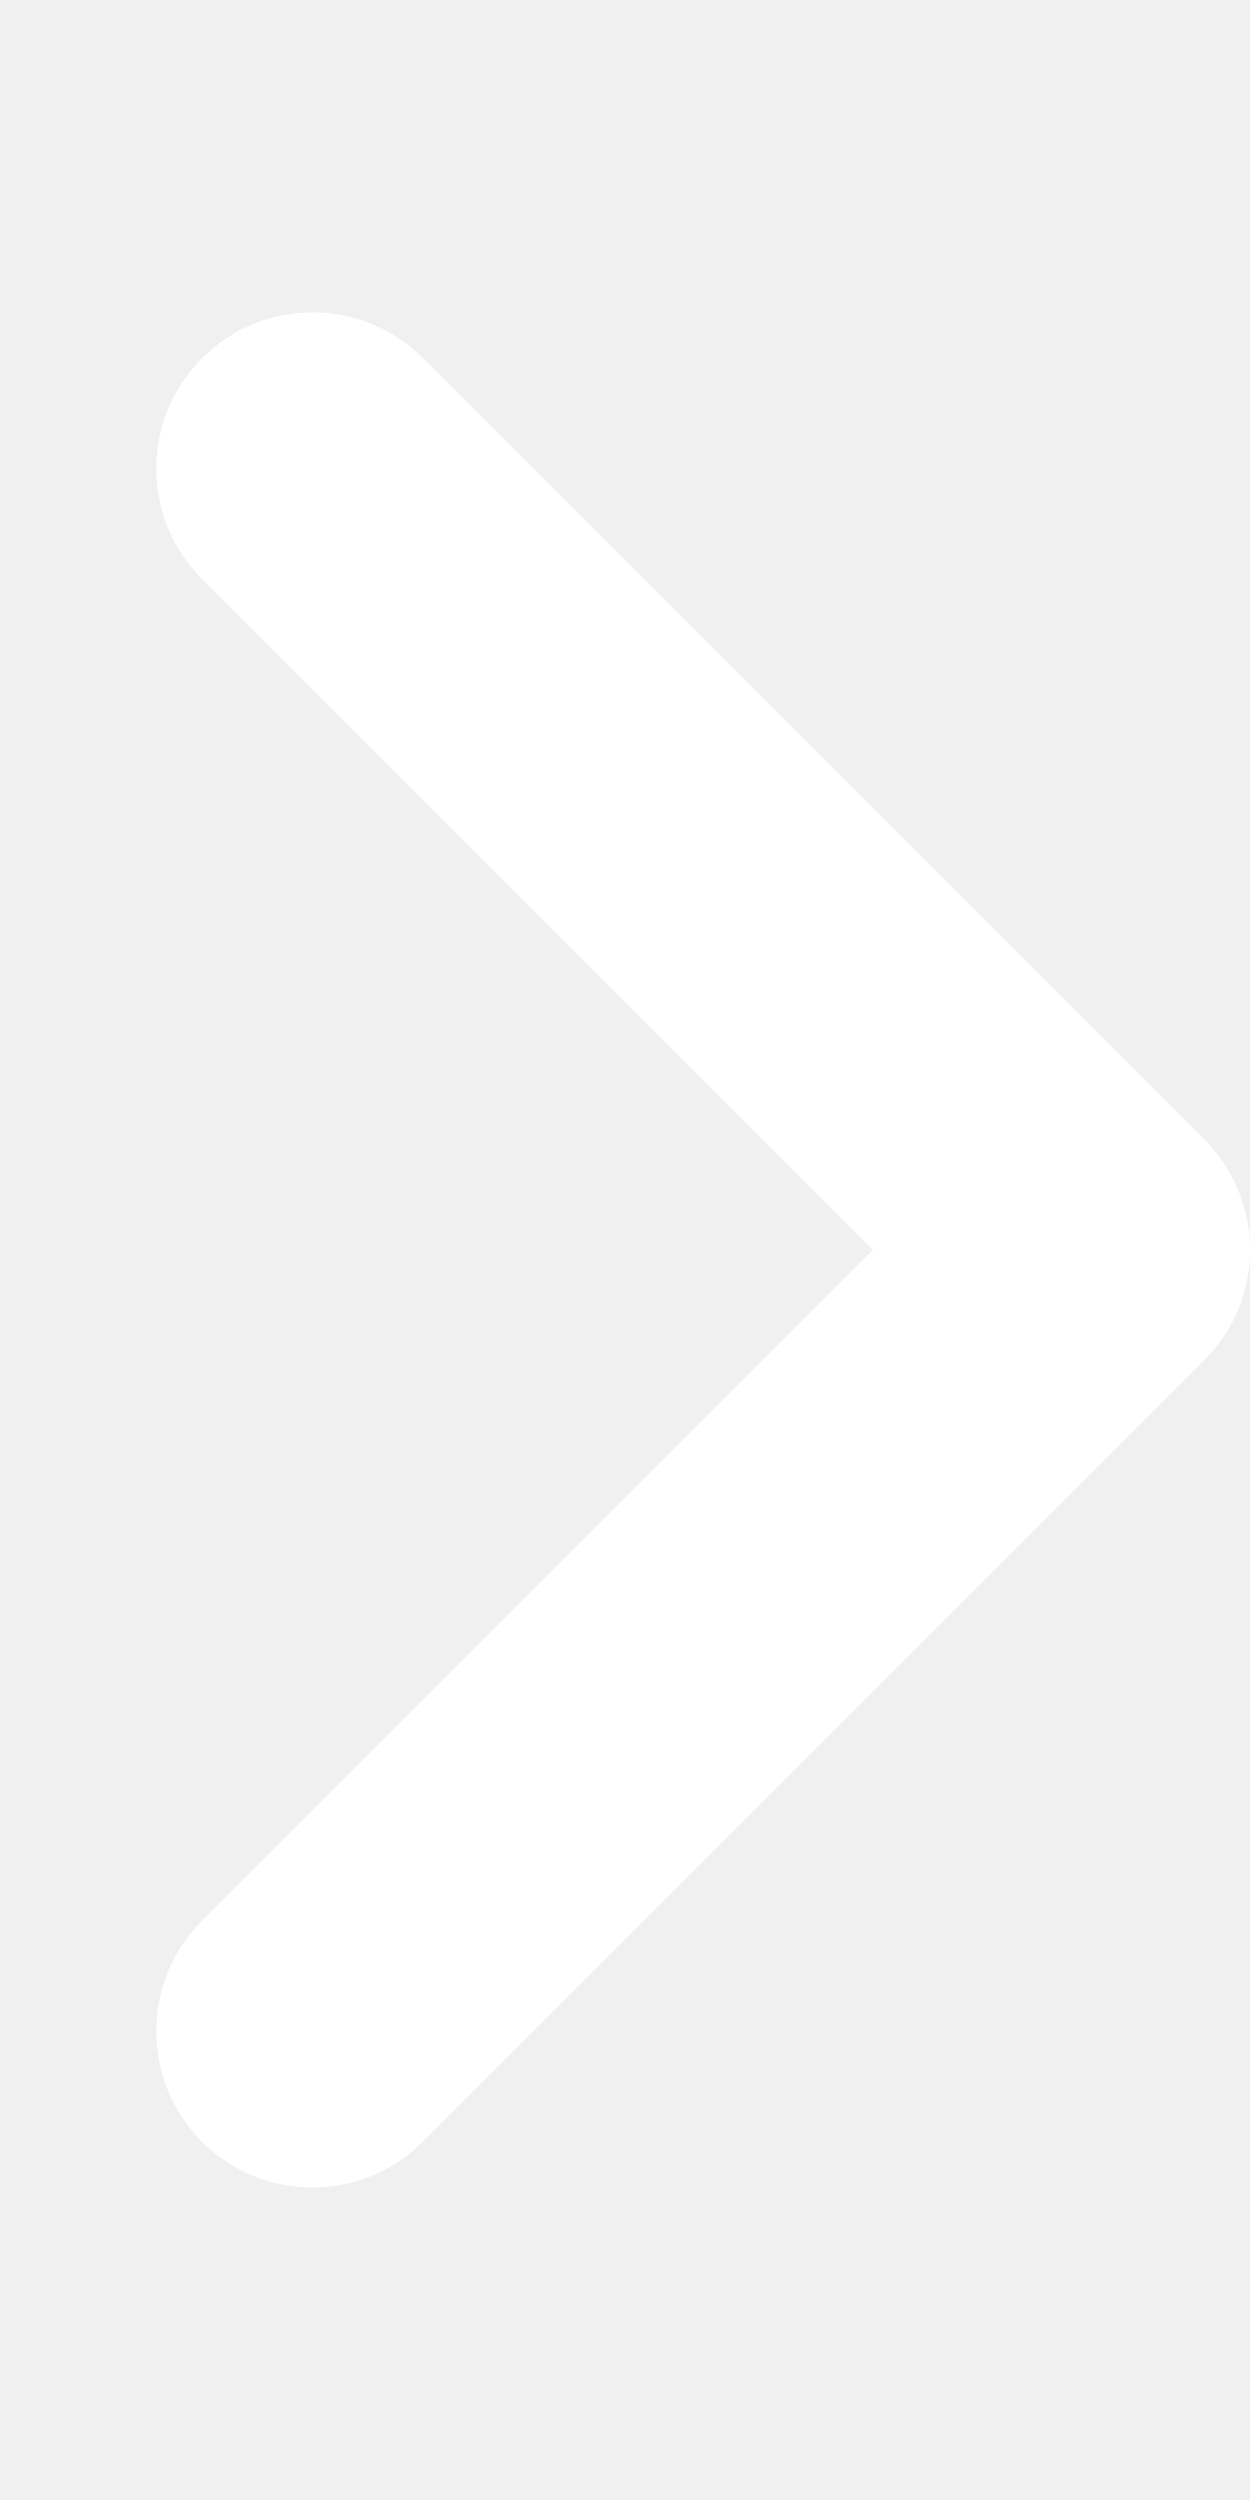
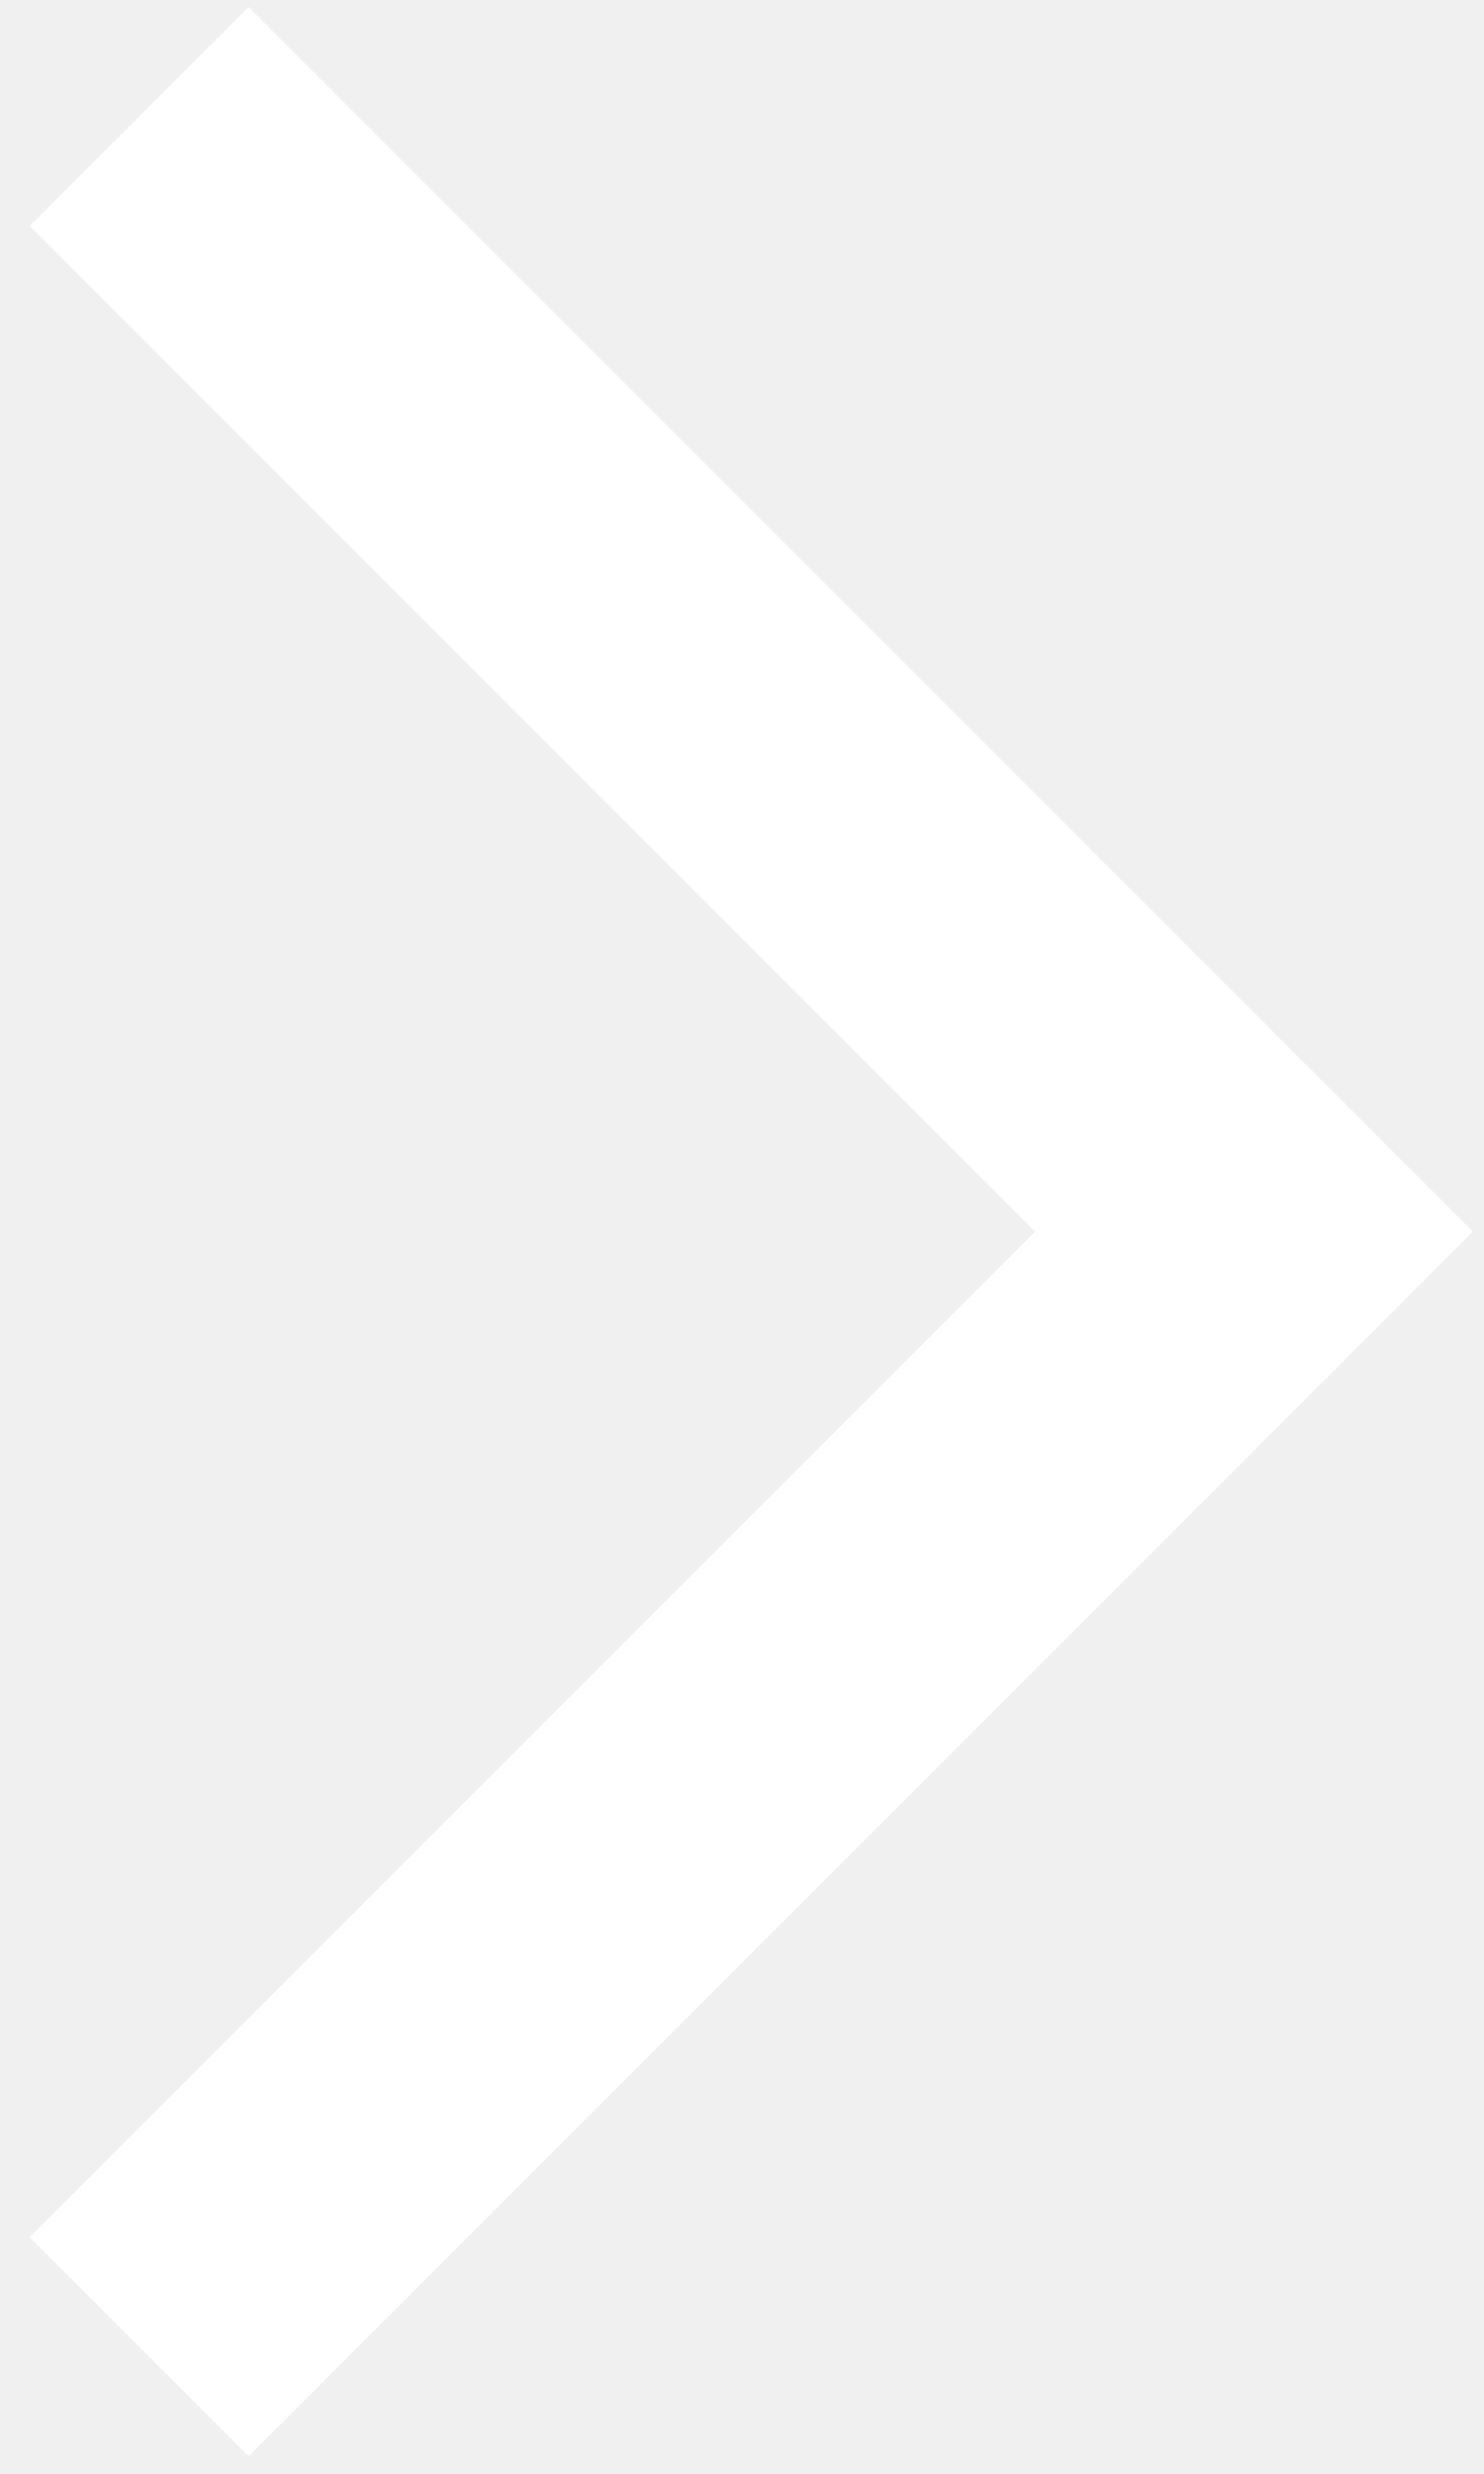
- <svg xmlns="http://www.w3.org/2000/svg" viewBox="0 0 256 512">
-   <path d="M64 448c-8.188 0-16.38-3.125-22.62-9.375c-12.5-12.5-12.5-32.75 0-45.25L178.8 256L41.38 118.6c-12.5-12.5-12.5-32.75 0-45.25s32.75-12.5 45.25 0l160 160c12.5 12.5 12.5 32.75 0 45.25l-160 160C80.38 444.9 72.19 448 64 448z" fill="#FFF" />
+ <svg xmlns="http://www.w3.org/2000/svg" width="48" height="80" viewBox="0 0 48 80" fill="none">
+   <path d="M0.96 72.346L8.04 79.426L47.64 39.826L8.04 0.226L0.96 7.306L33.48 39.826L0.96 72.346Z" fill="white" />
</svg>
